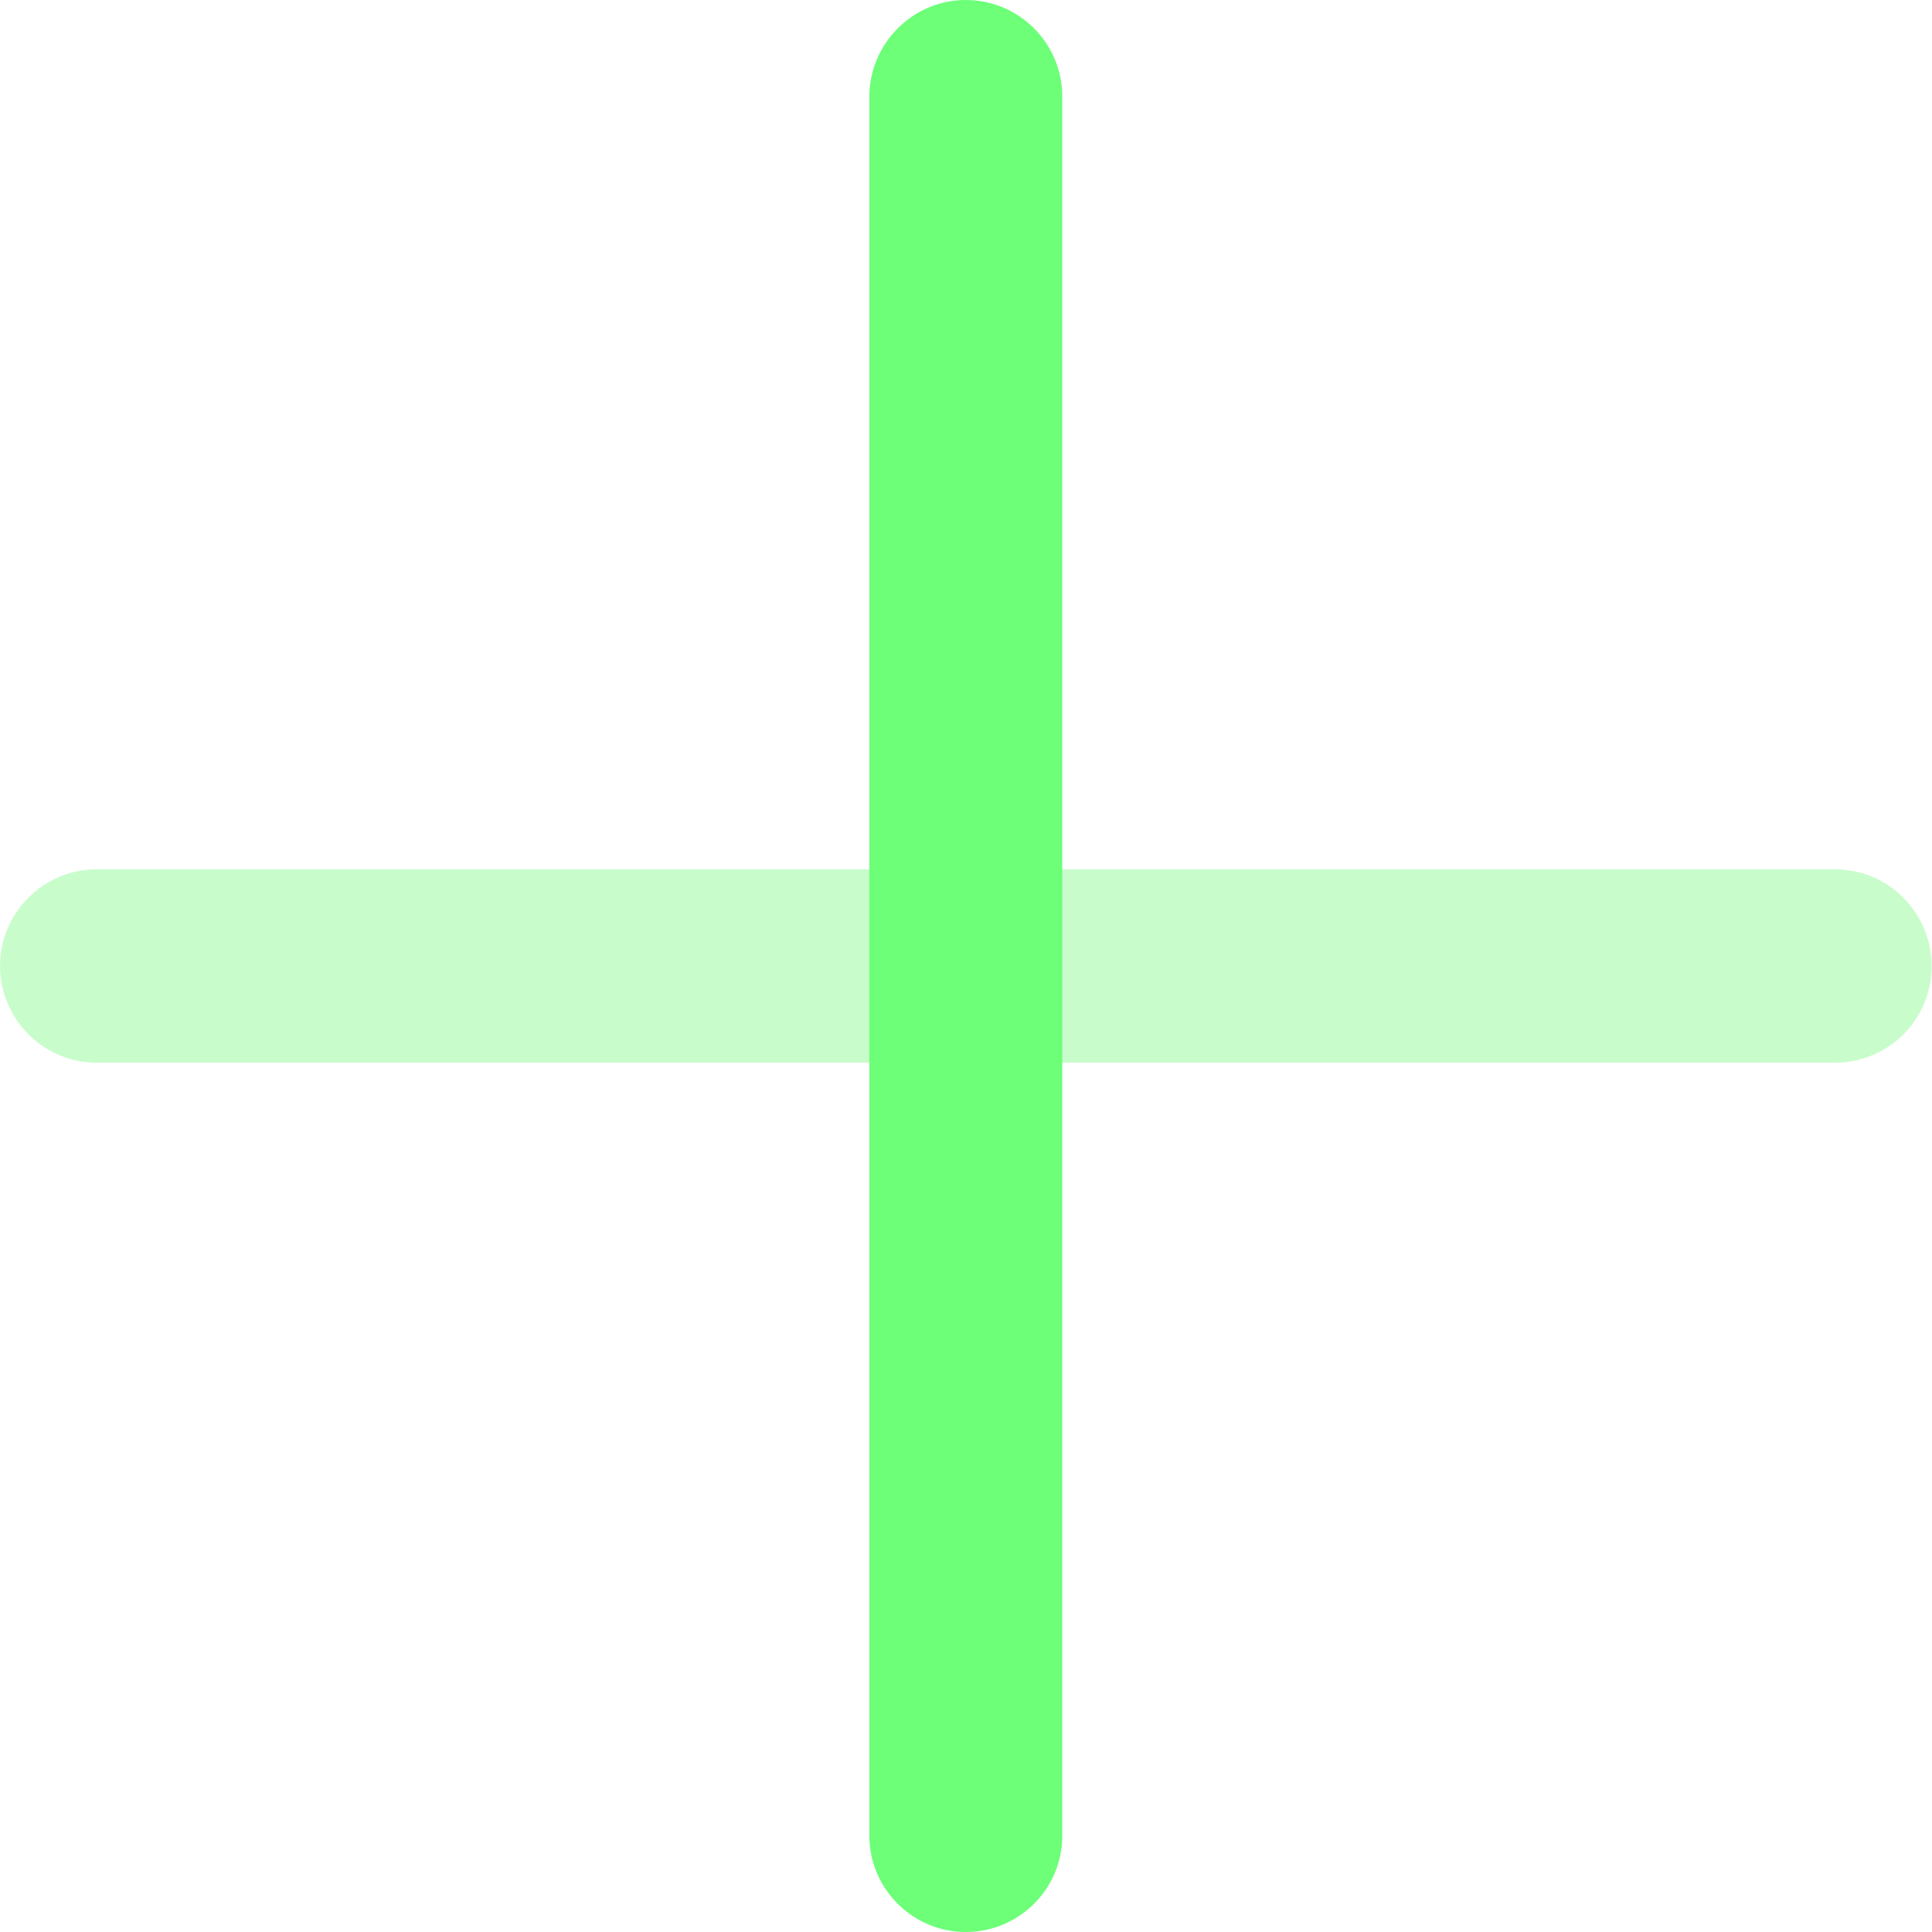
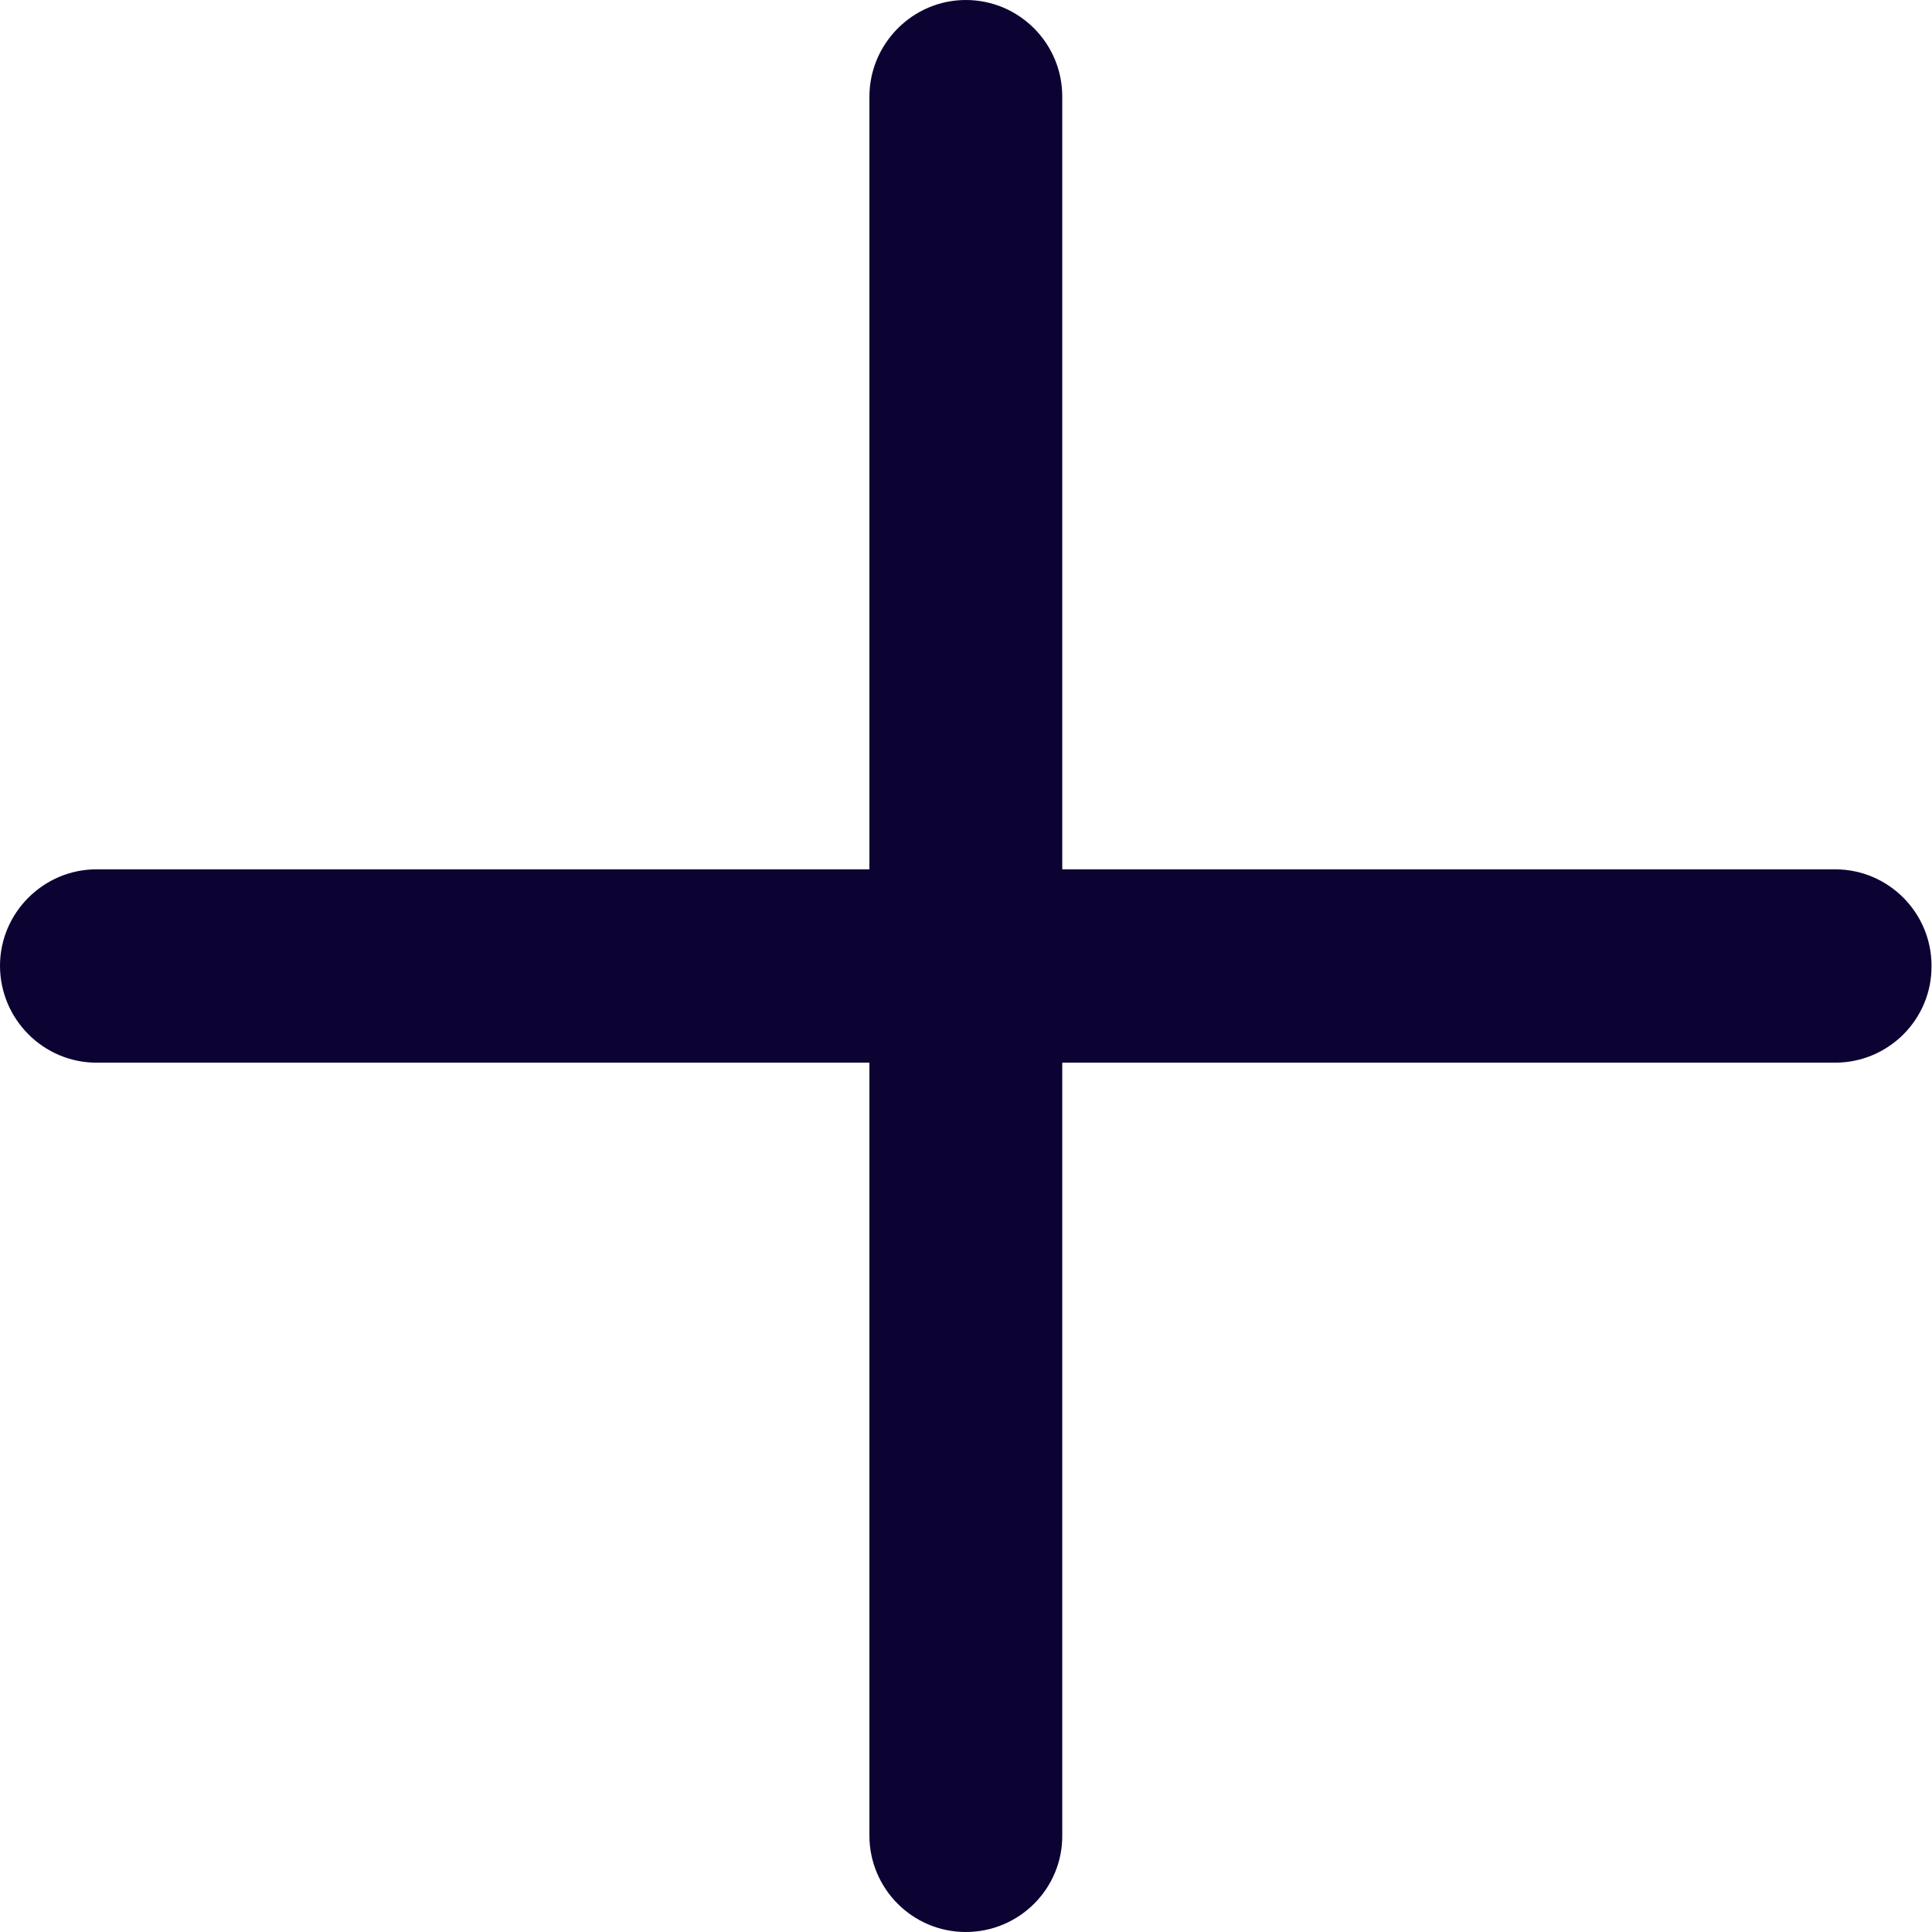
<svg xmlns="http://www.w3.org/2000/svg" width="28" height="28" viewBox="0 0 28 28" fill="none">
-   <path d="M26.596 15.401H1.398C0.63 15.401 0 14.771 0 13.997C0 13.229 0.63 12.599 1.398 12.599H26.596C27.37 12.599 27.993 13.229 27.993 13.997C28 14.771 27.37 15.401 26.596 15.401Z" fill="#C8FDCB" />
-   <path d="M13.997 28C13.223 28 12.599 27.37 12.599 26.602V1.404C12.599 0.63 13.229 0 13.997 0C14.771 0 15.395 0.63 15.395 1.398V26.596C15.401 27.37 14.771 28 13.997 28Z" fill="#6CFF77" />
+   <path d="M26.596 15.401H1.398C0.63 15.401 0 14.771 0 13.996C0 13.229 0.63 12.599 1.398 12.599H26.596C27.37 12.599 27.993 13.229 27.993 13.996C28 14.771 27.37 15.401 26.596 15.401Z" fill="#0D0333" />
+   <path d="M13.997 28C13.223 28 12.6 27.37 12.6 26.602V1.404C12.6 0.63 13.23 0 13.997 0C14.772 0 15.395 0.63 15.395 1.398V26.596C15.402 27.37 14.772 28 13.997 28Z" fill="#0D0333" />
</svg>
